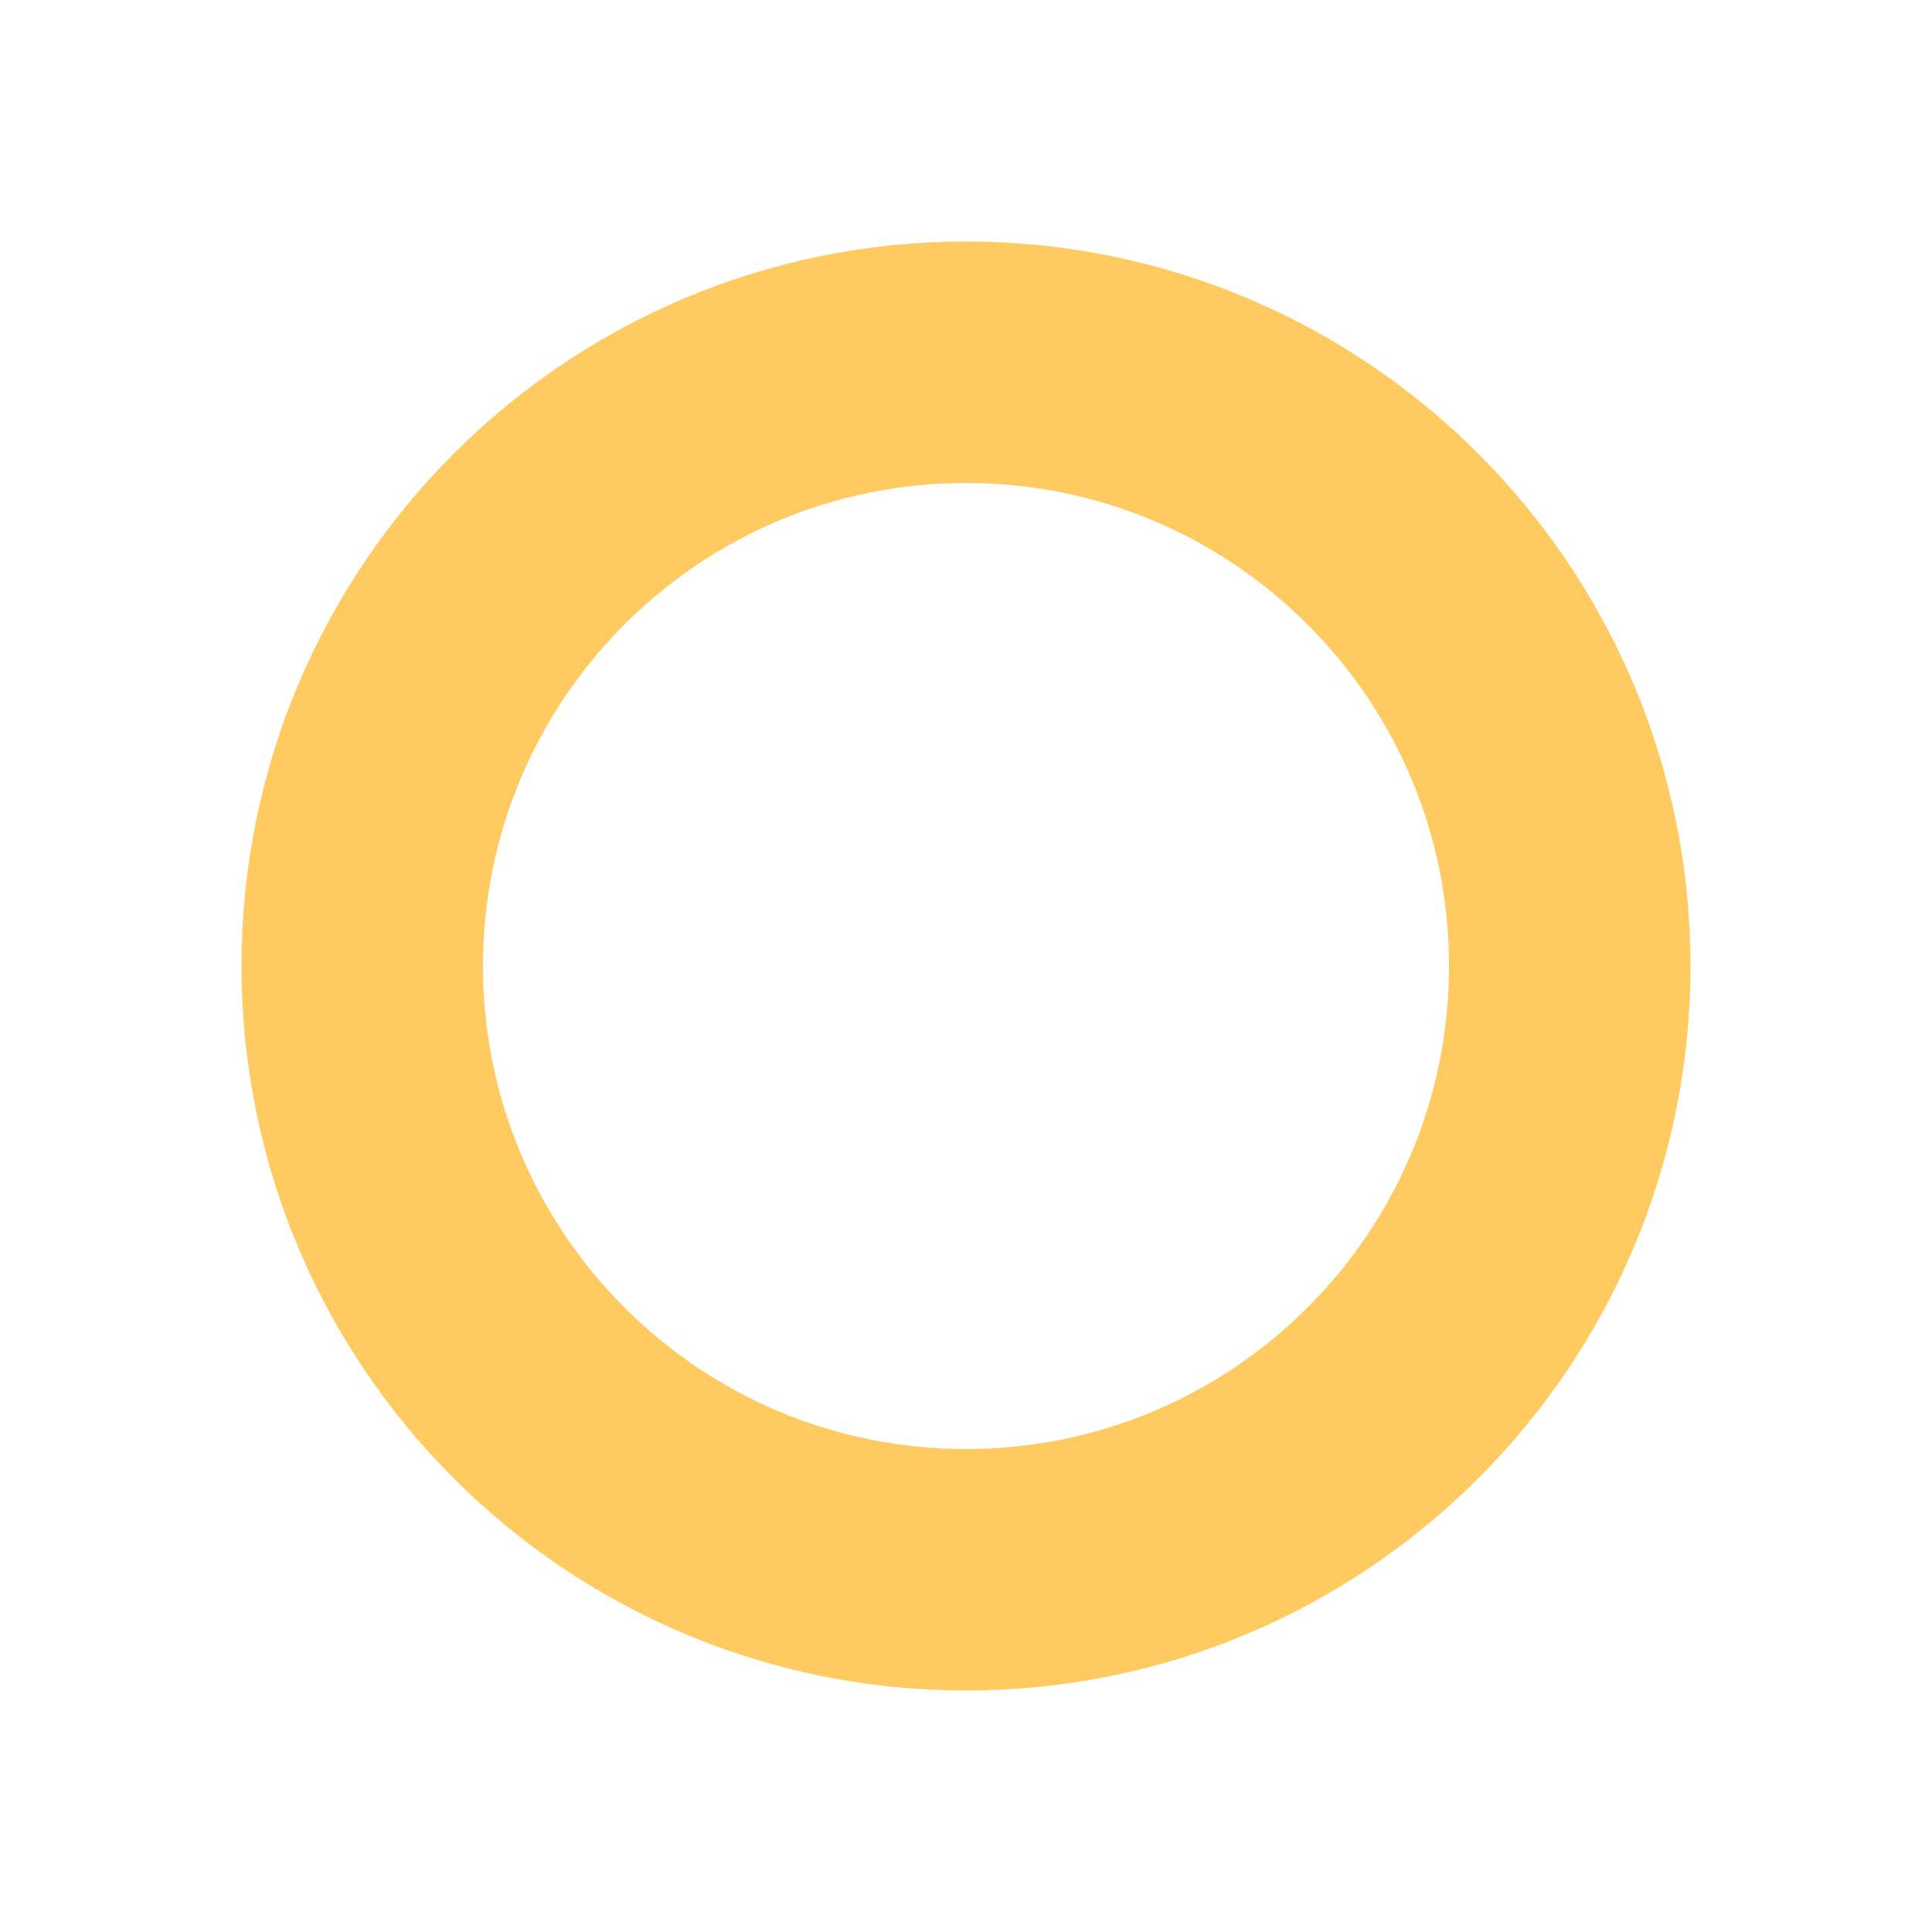
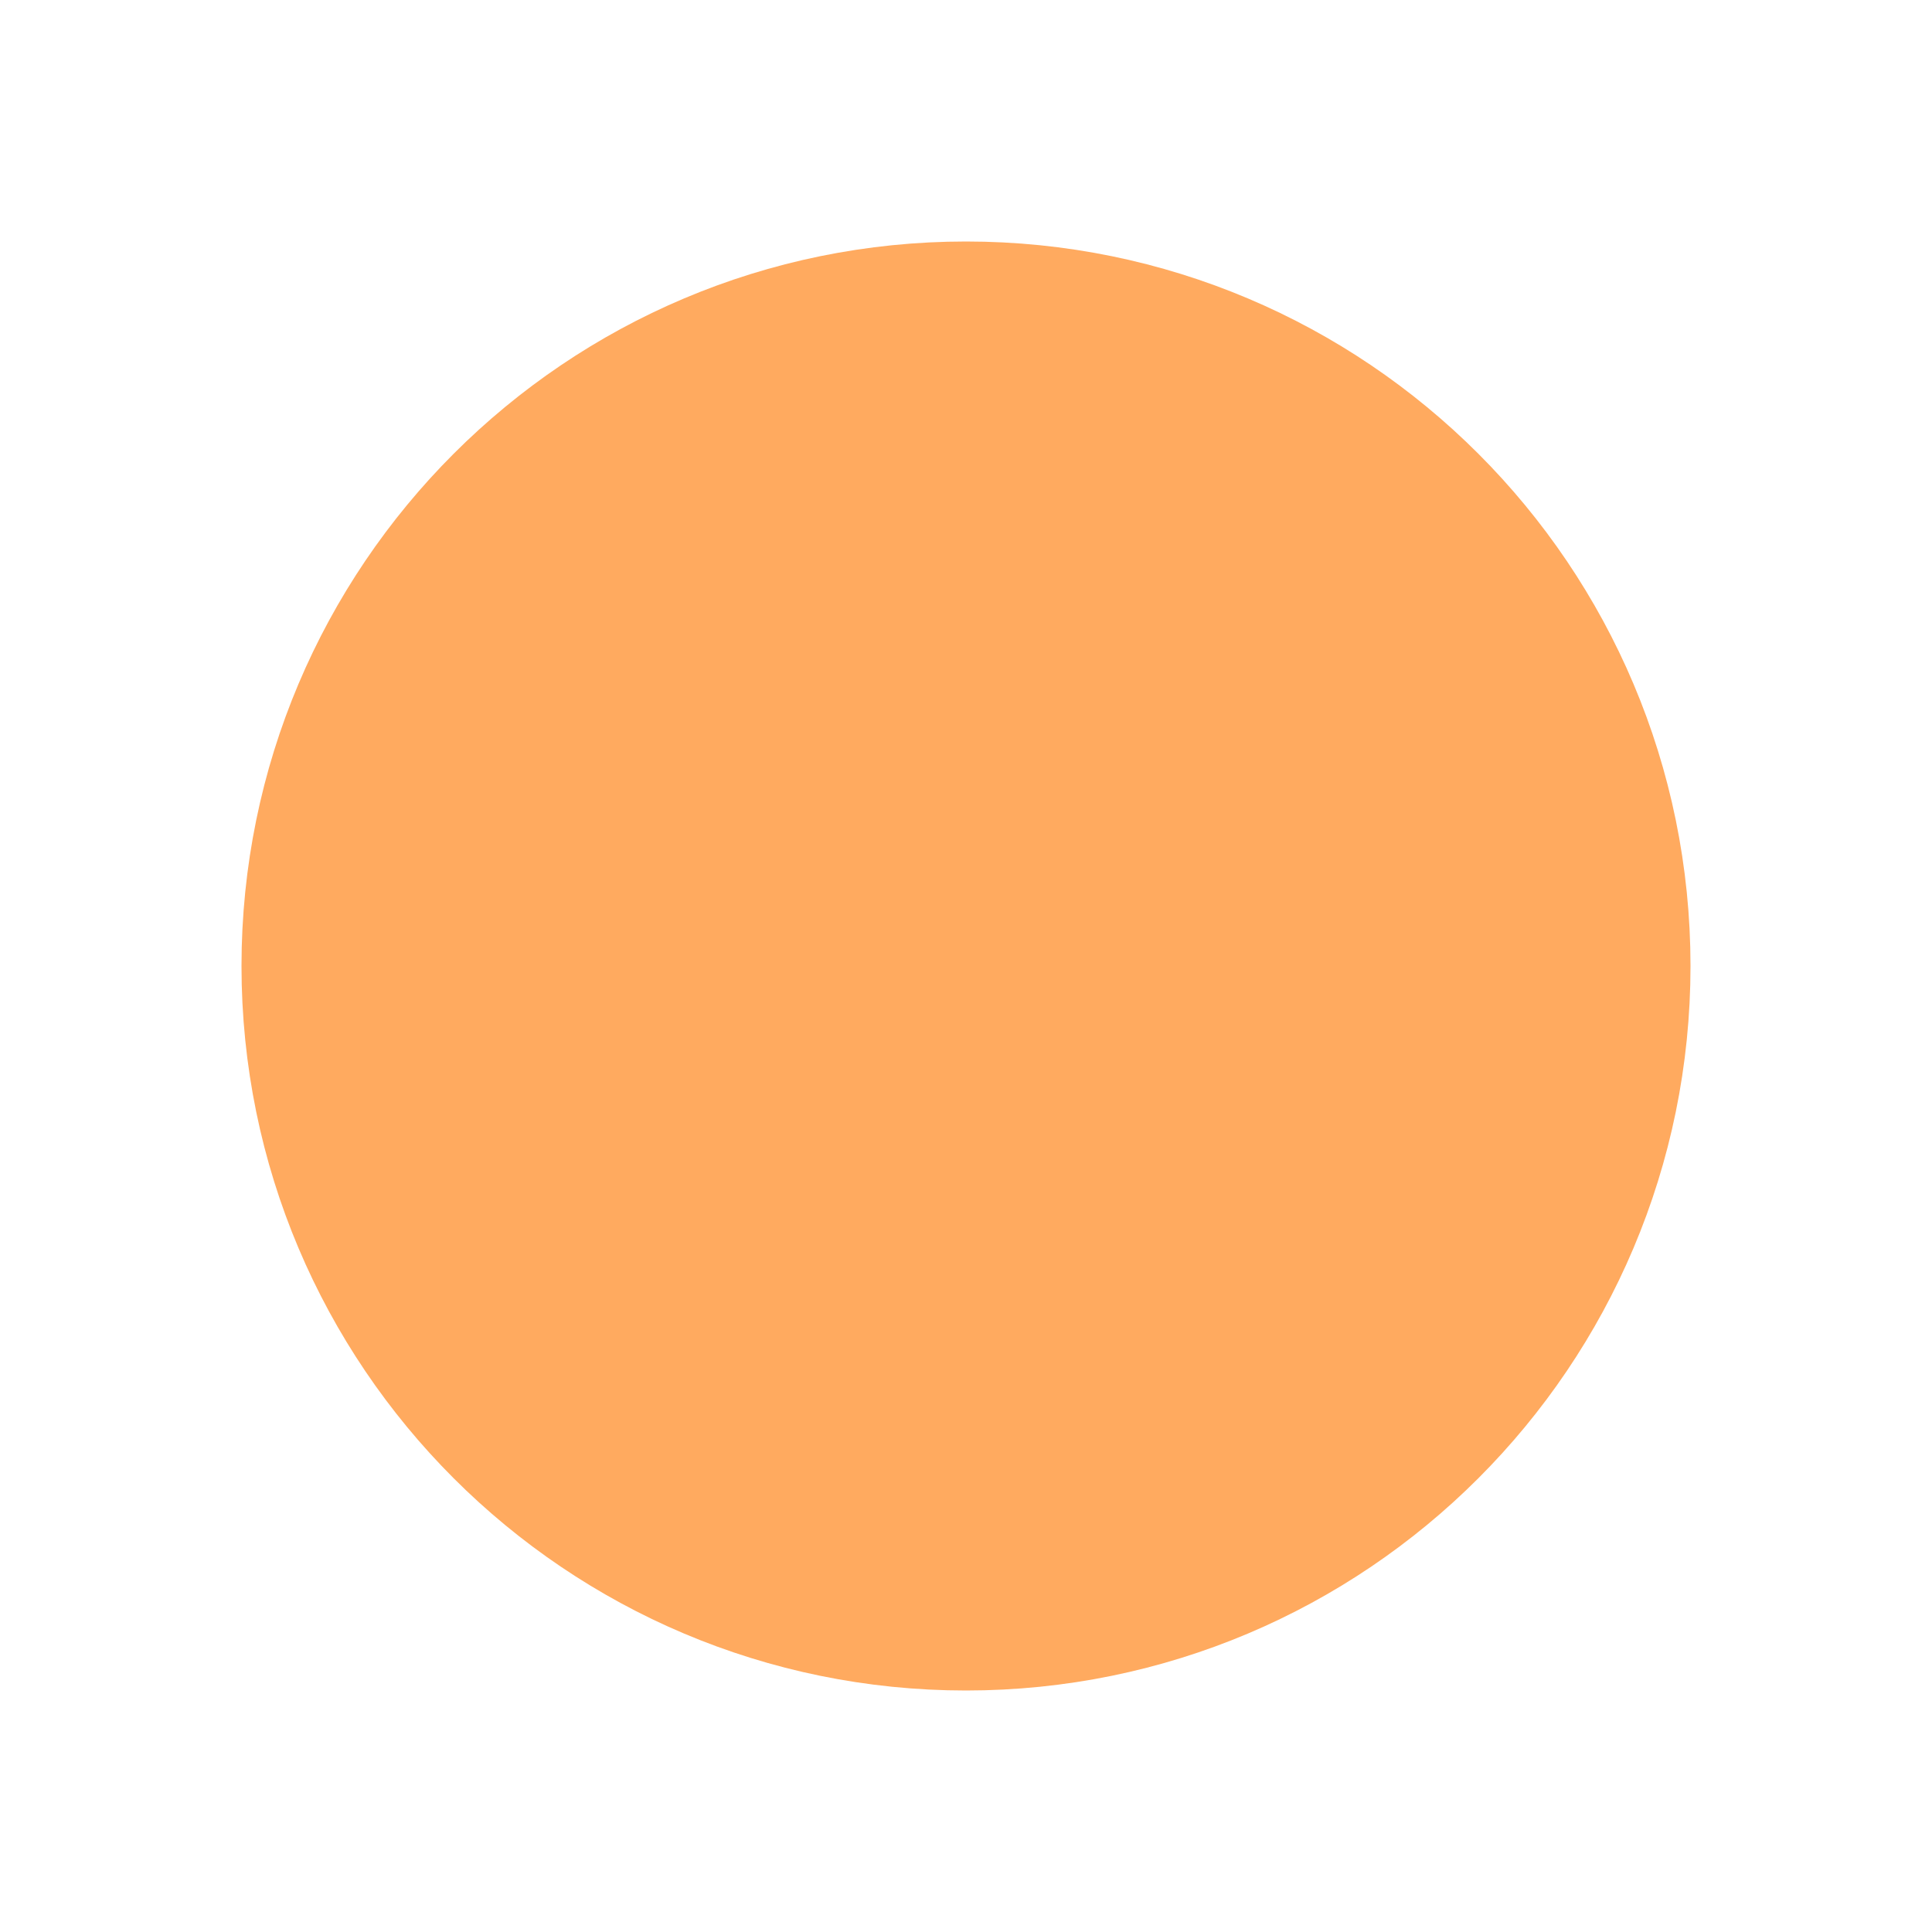
<svg xmlns="http://www.w3.org/2000/svg" width="16" height="16" version="1.1" viewBox="0 0 16 16" xml:space="preserve">
-   <circle cx="8" cy="8" r="5" fill="none" stroke="#ffca5f" stroke-width="2" />
+   <circle cx="8" cy="8" r="5" fill="#ffaa5f" stroke="#ffaa5f" stroke-width="2" />
</svg>
